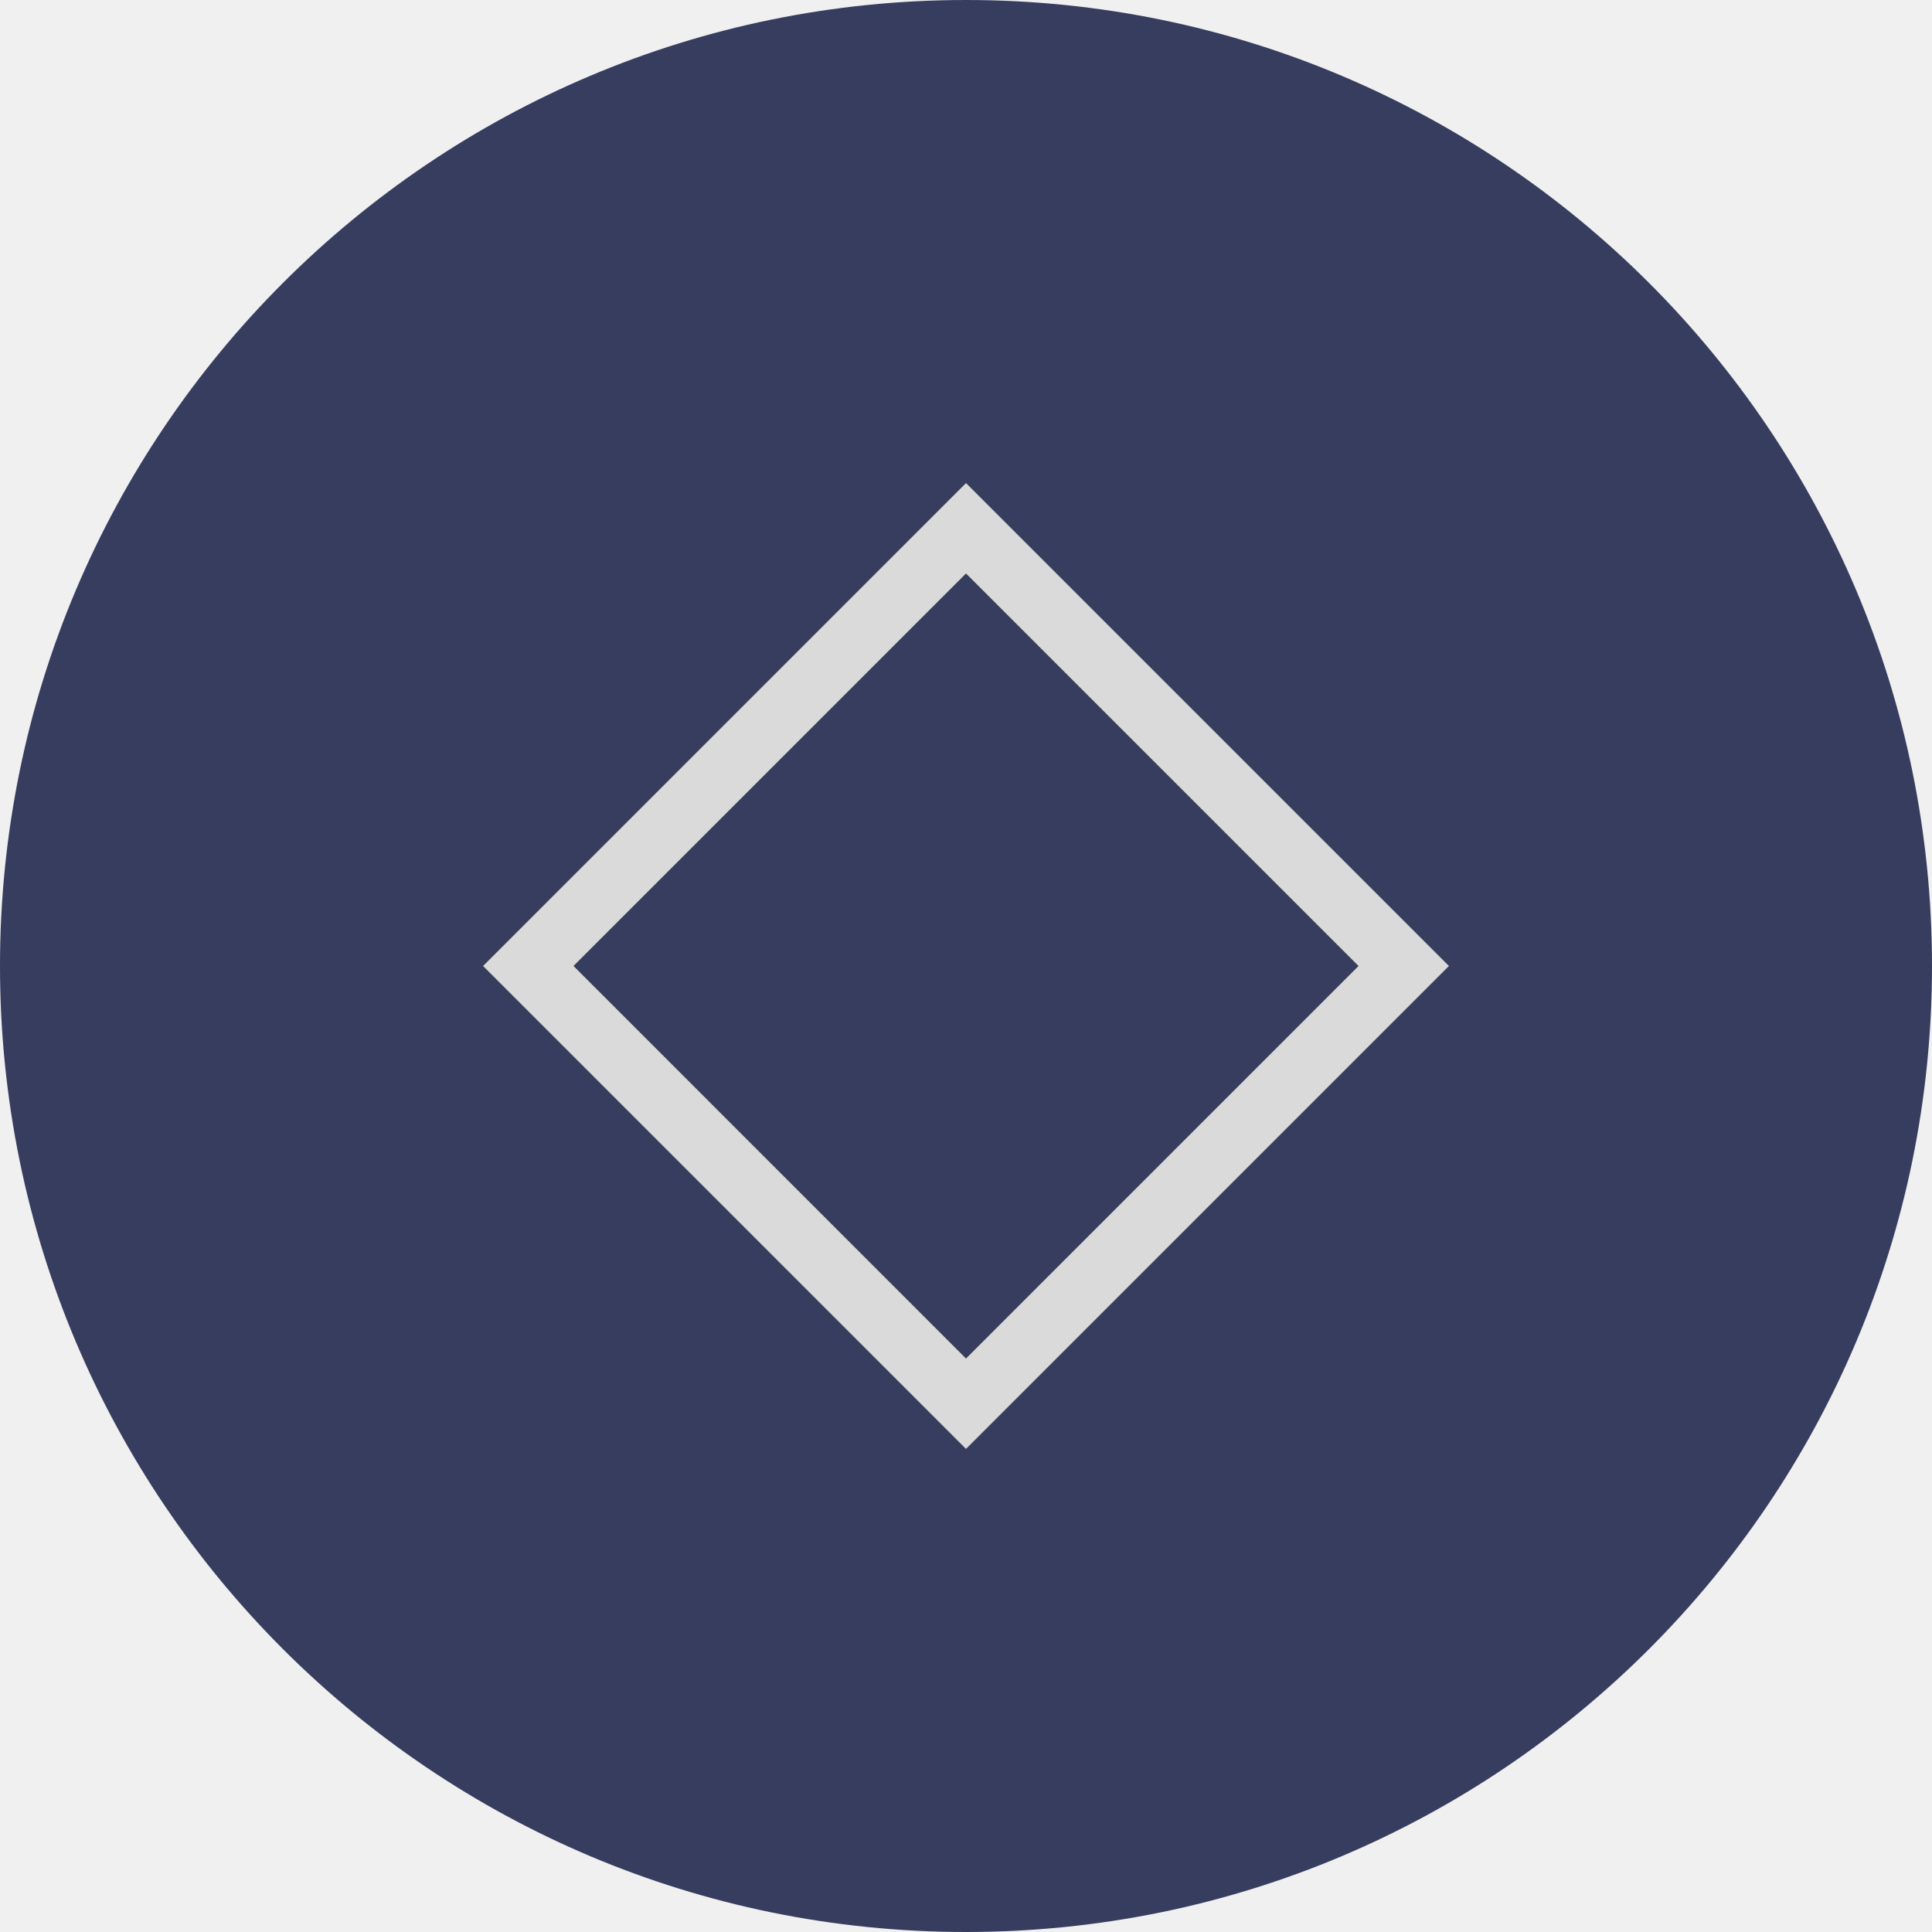
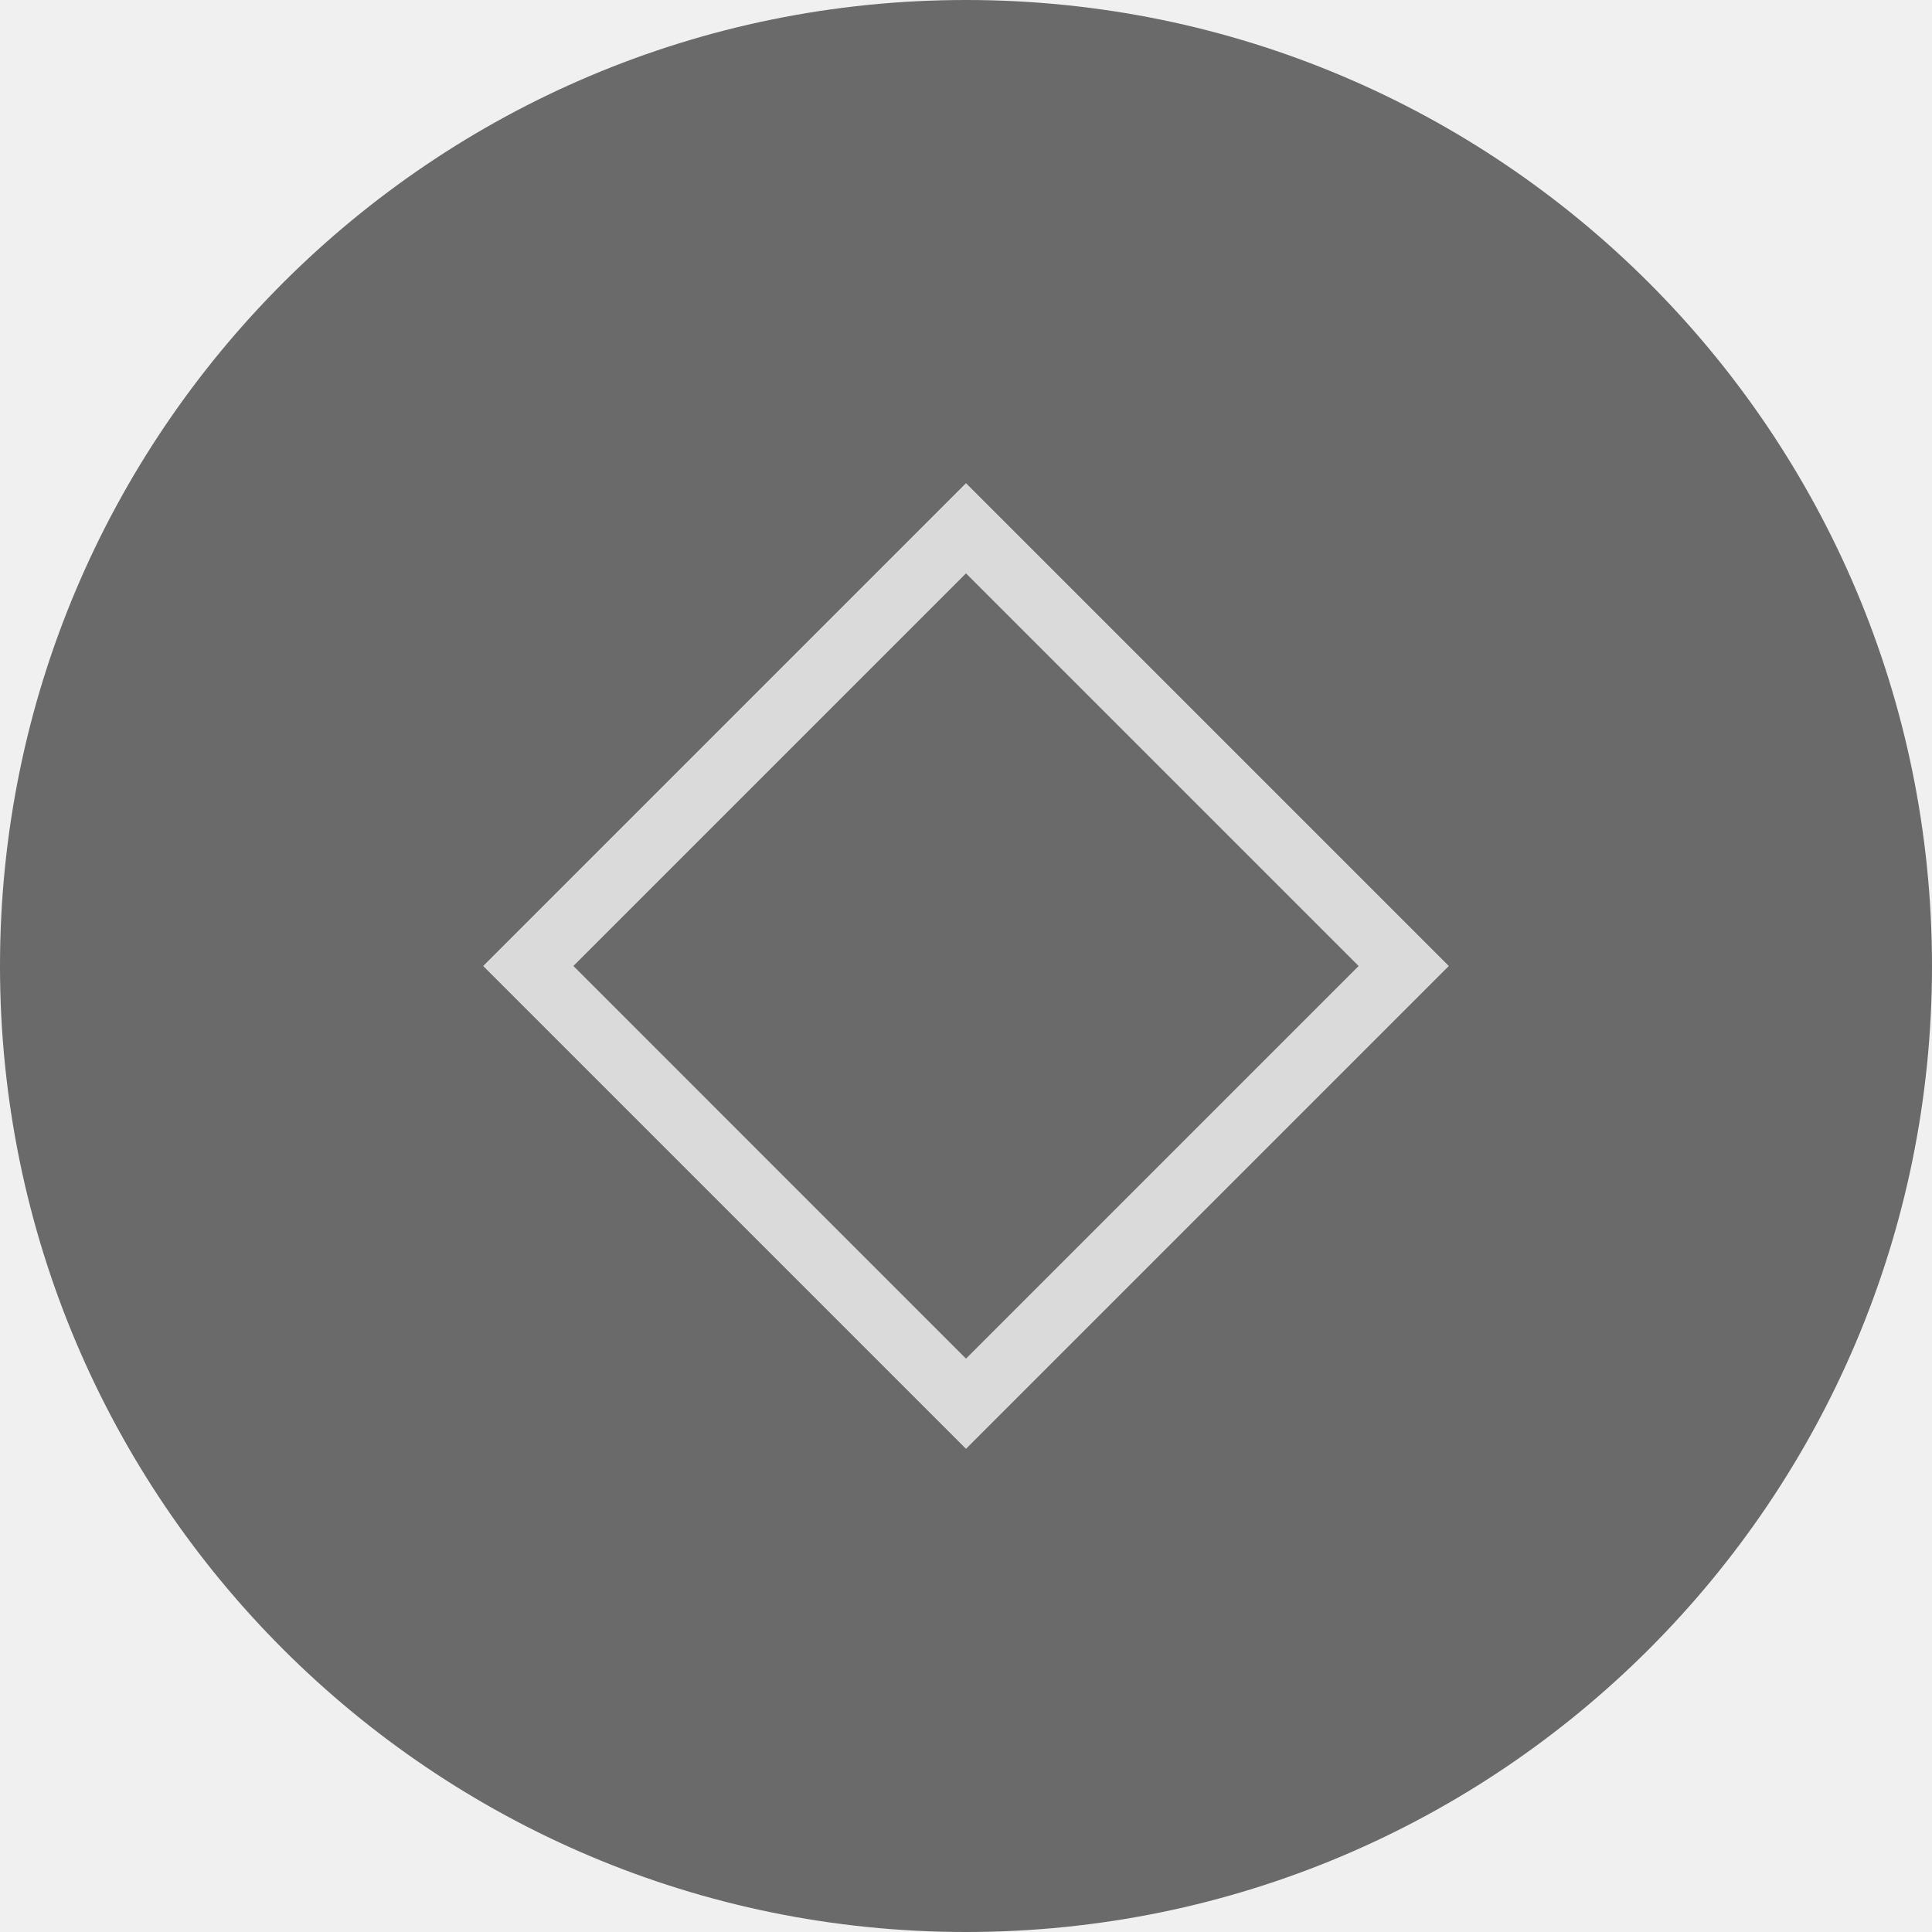
<svg xmlns="http://www.w3.org/2000/svg" xmlns:xlink="http://www.w3.org/1999/xlink" width="36" height="36" viewBox="0 0 36 36">
  <defs>
    <path id="3xnii9cgda" d="M1.688 9L9 16.313 16.313 9 9 1.687 1.687 9zM9 0l9 9-9 9-9-9 9-9z" />
  </defs>
  <g fill="none" fill-rule="evenodd">
-     <circle cx="18" cy="18" r="18" fill="#363D5F" />
+     <circle cx="18" cy="18" r="18" fill="#6a6a6a" />
    <g transform="translate(9 9)">
      <mask id="orv7e6mphb" fill="#fff">
        <use xlink:href="#3xnii9cgda" />
      </mask>
      <use fill="#000" fill-rule="nonzero" xlink:href="#3xnii9cgda" />
      <path fill="#DADADA" d="M0 0H18V18H0z" mask="url(#orv7e6mphb)" />
    </g>
  </g>
</svg>
